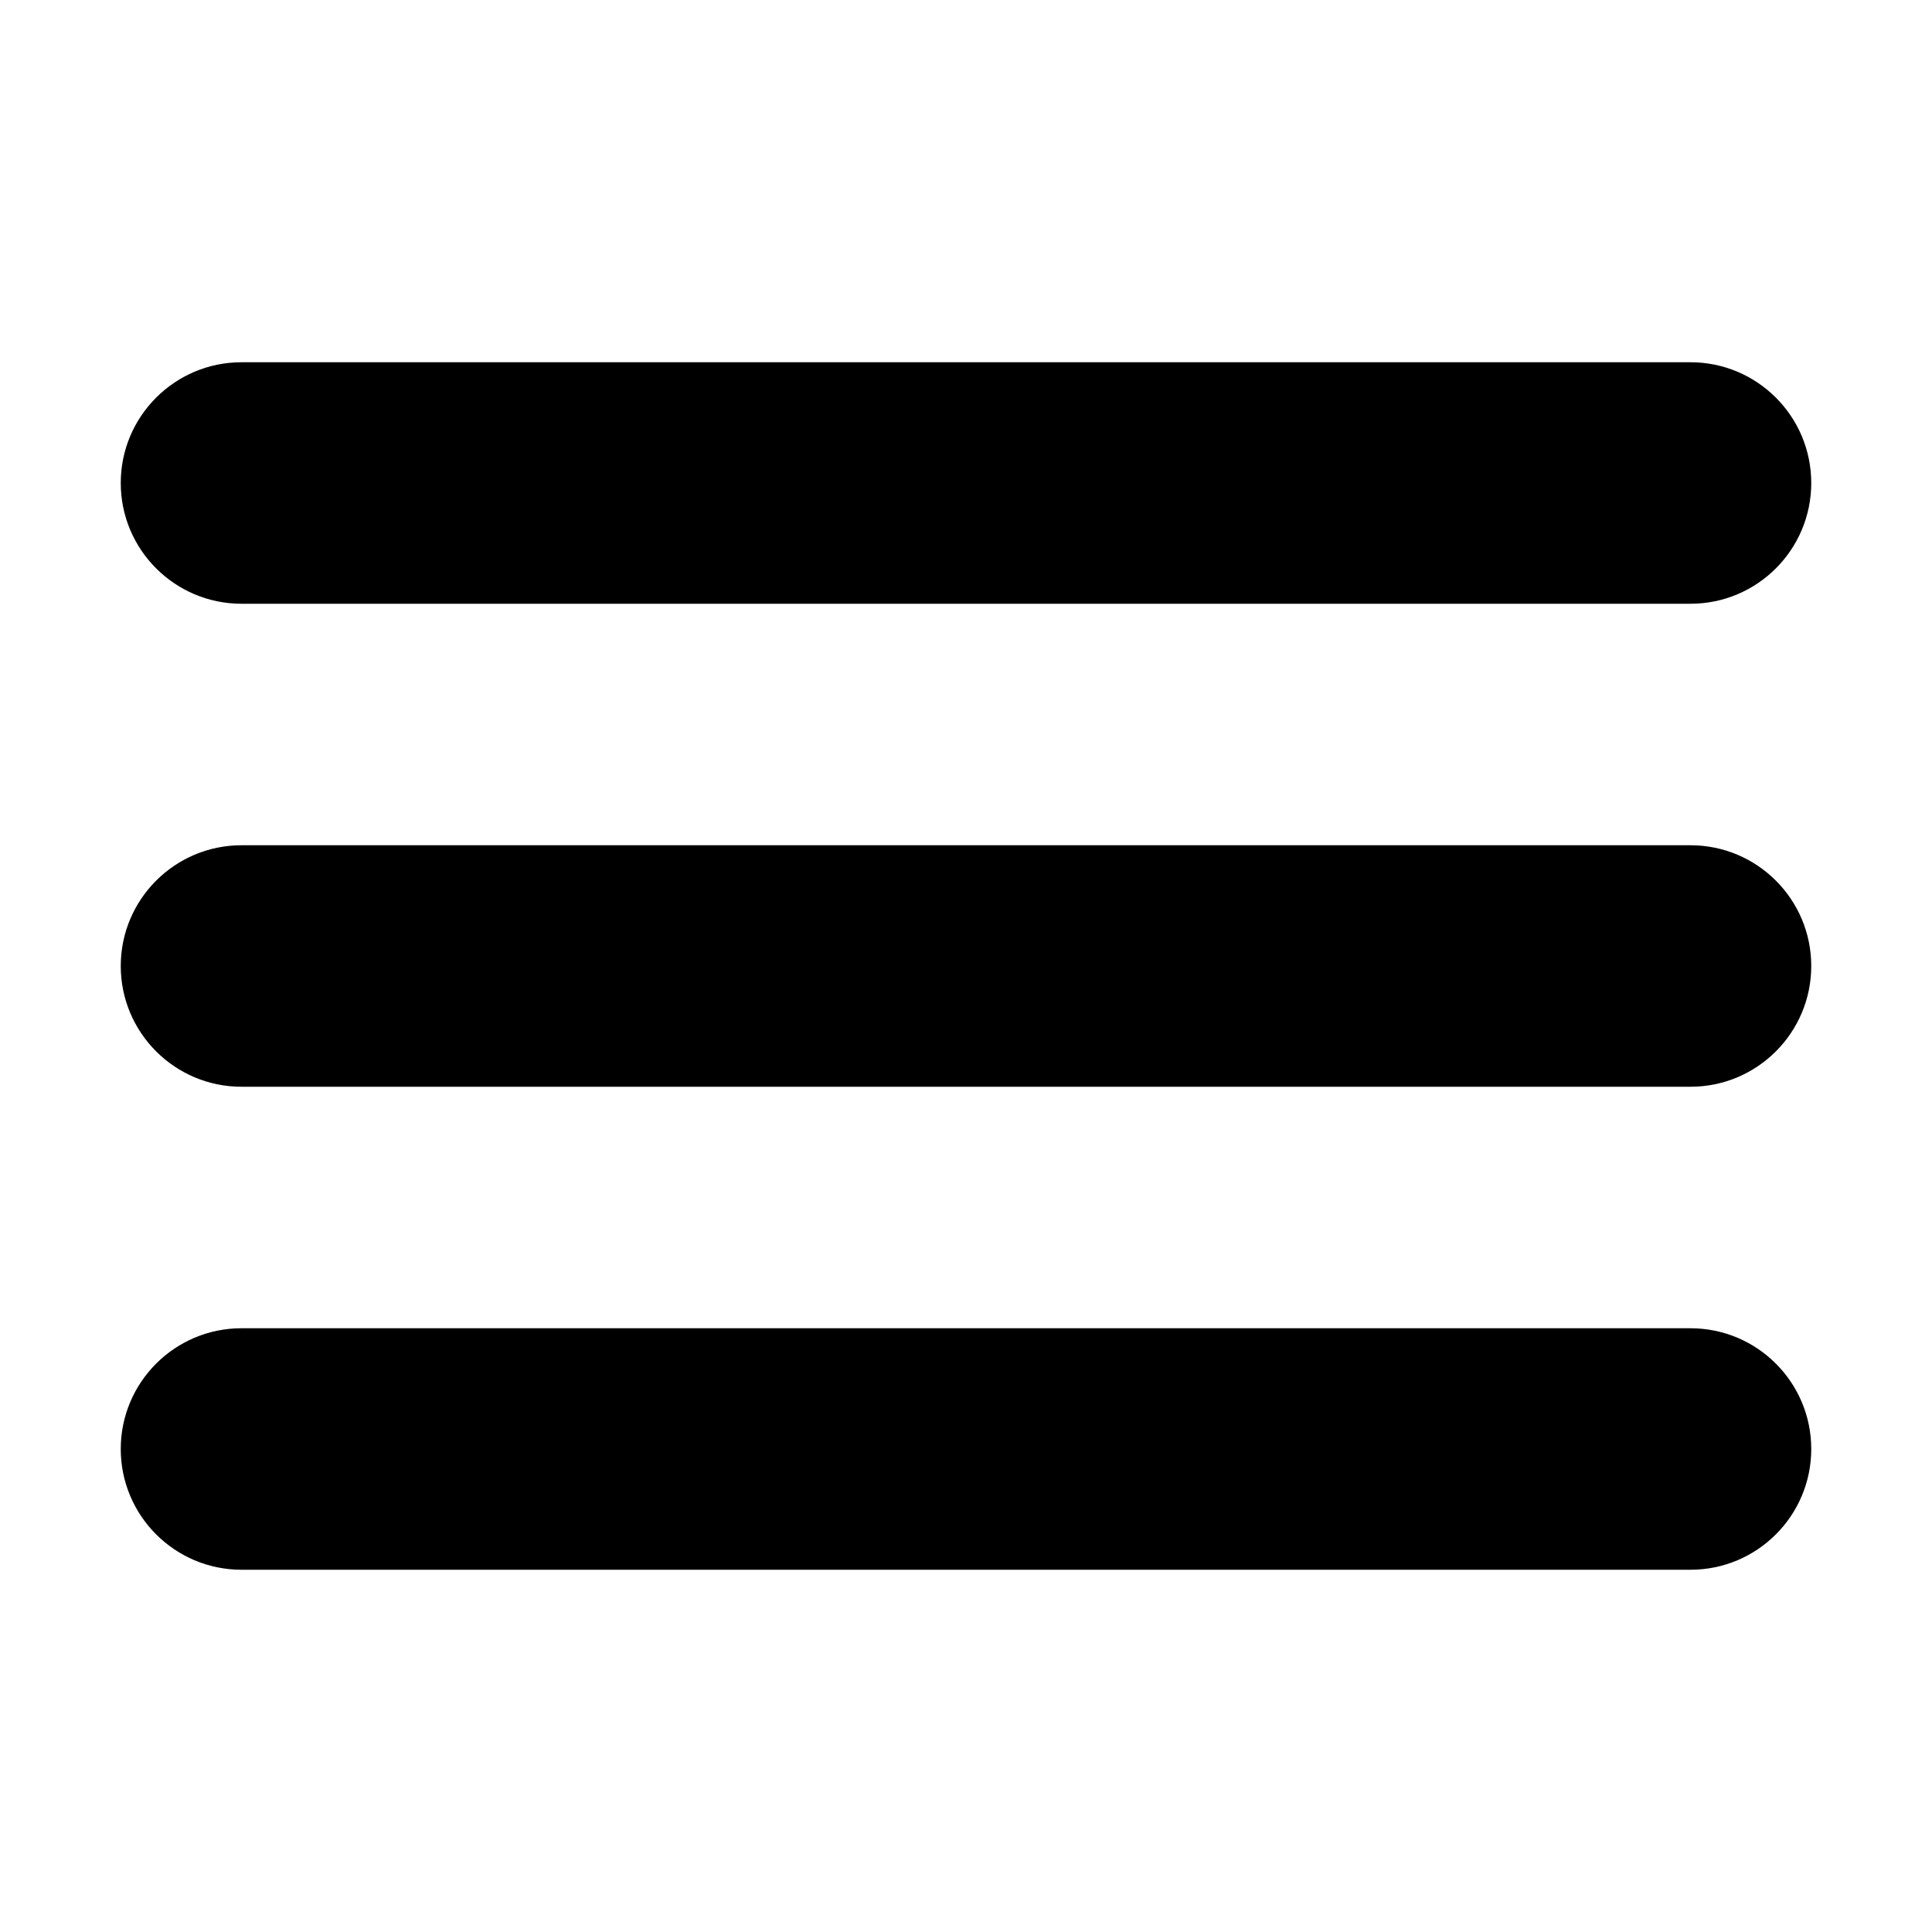
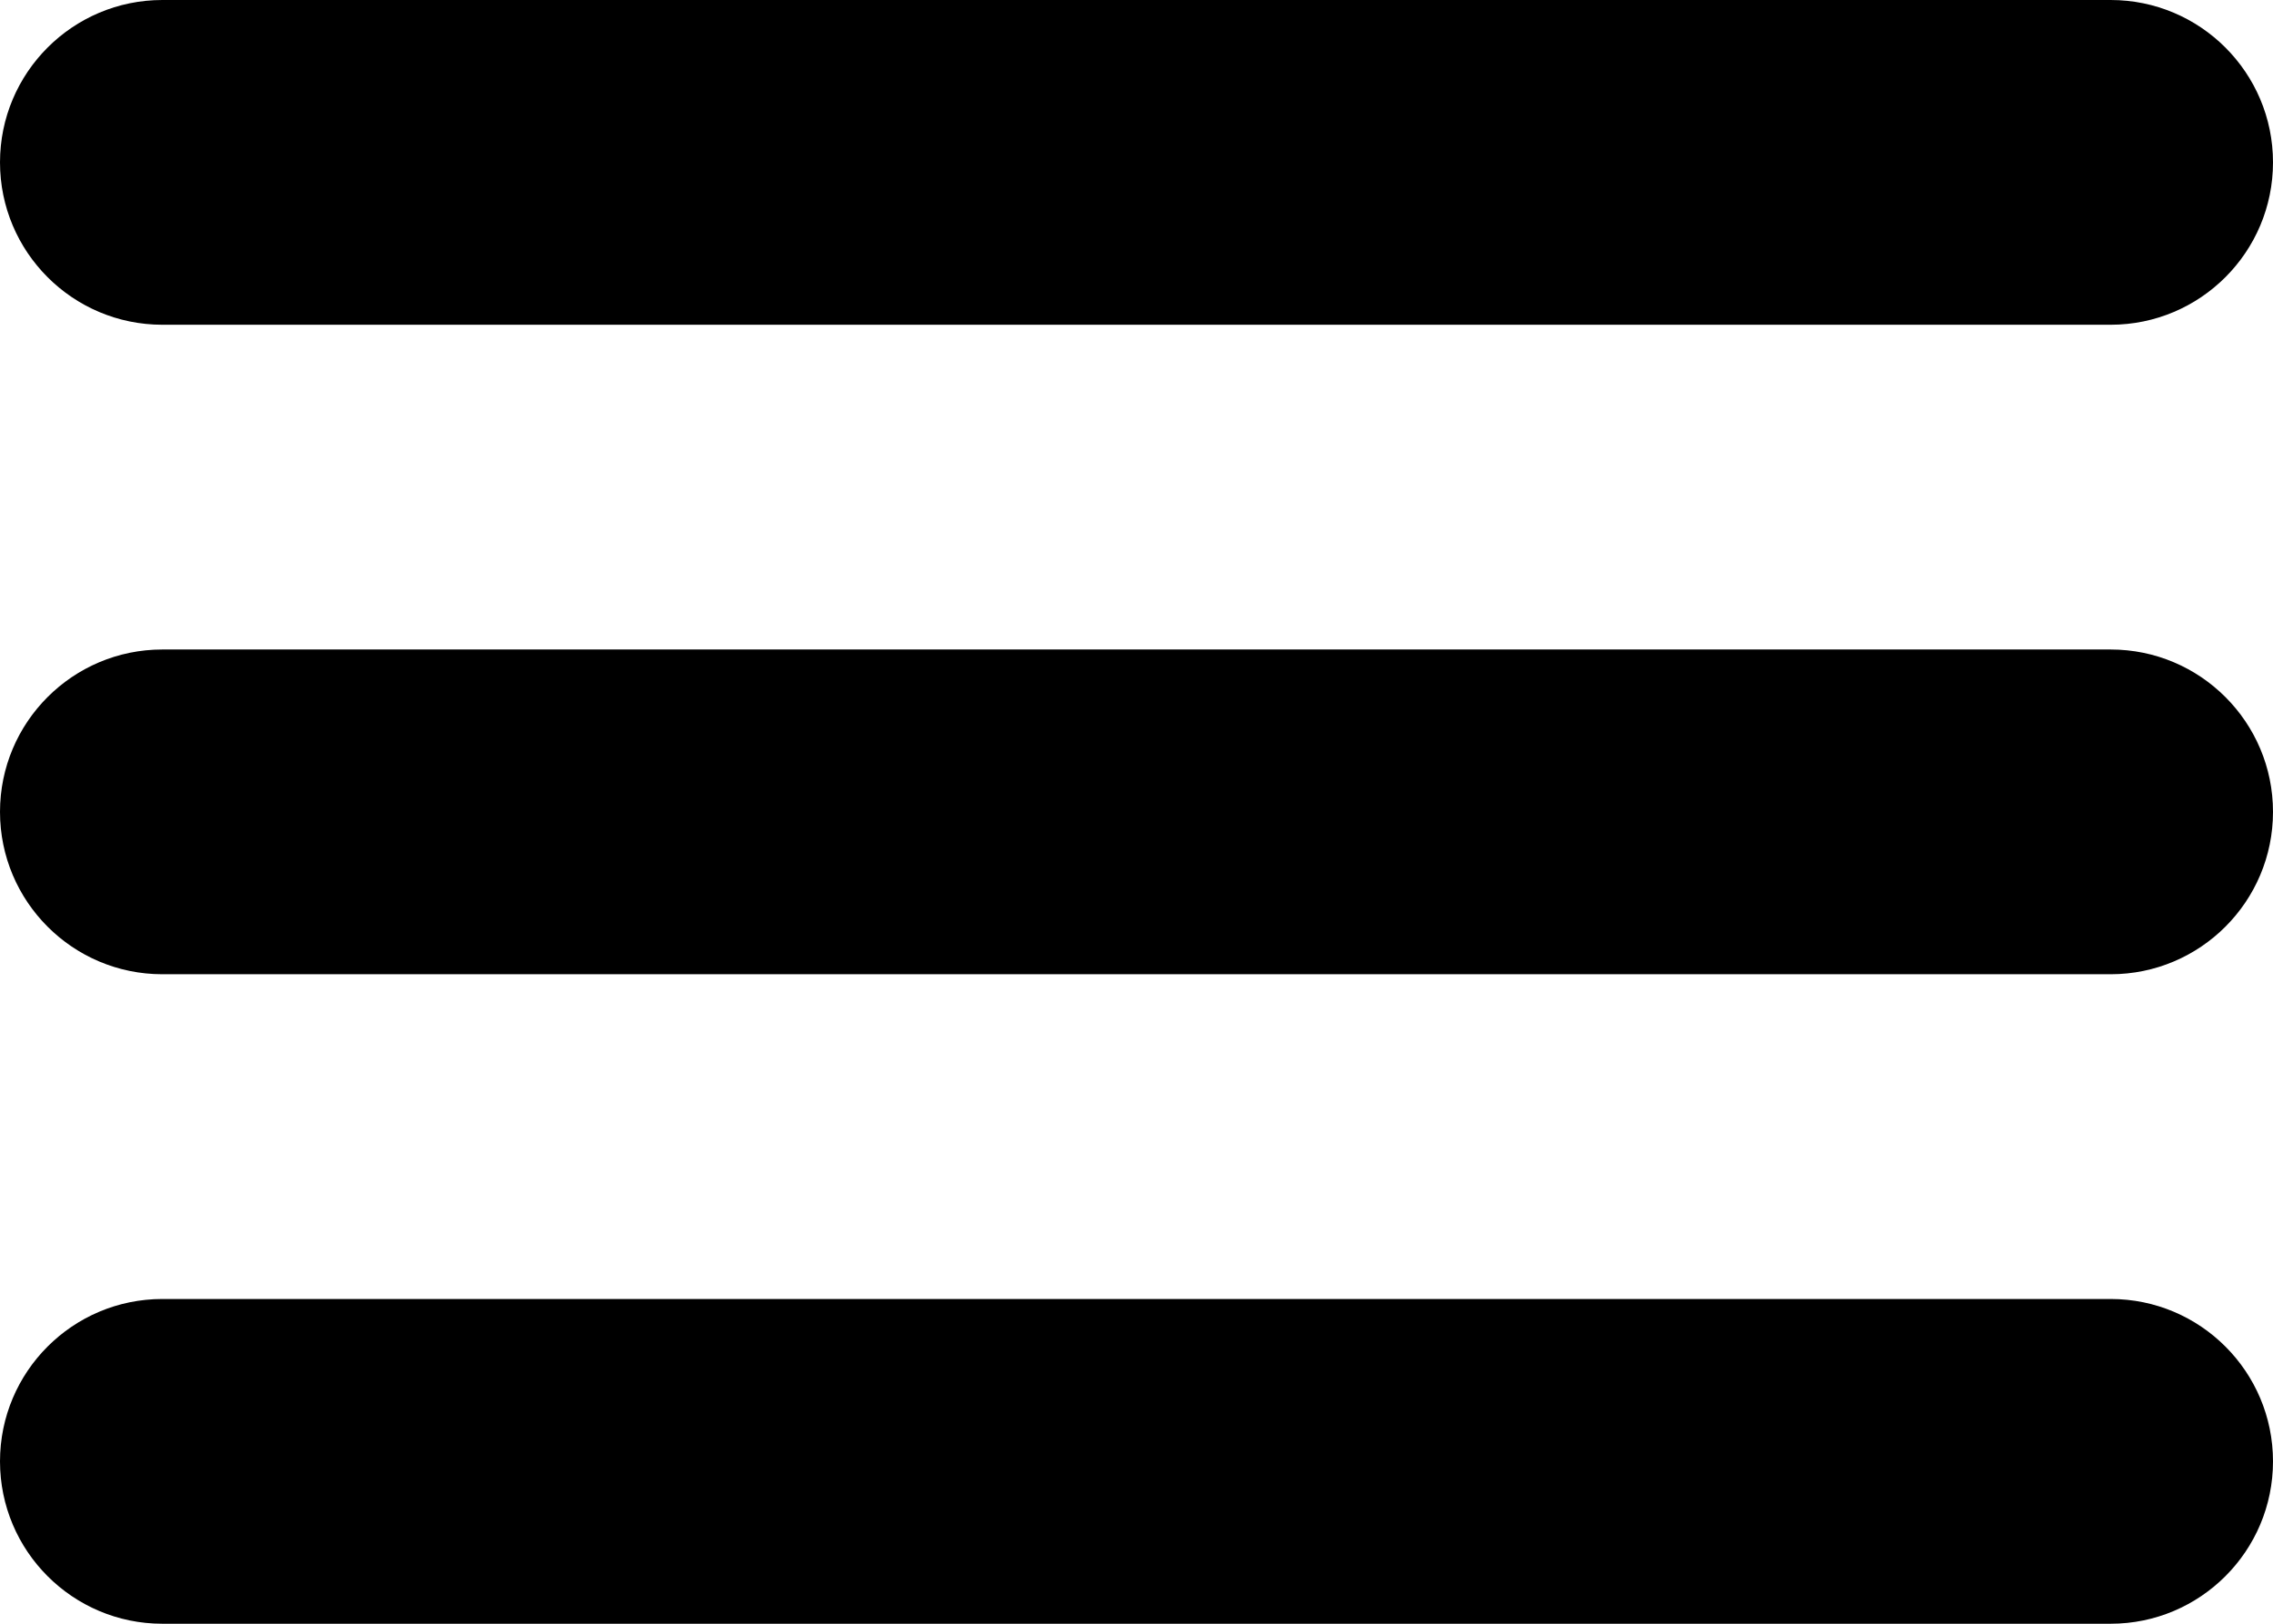
- <svg xmlns="http://www.w3.org/2000/svg" height="32px" id="Layer_1" style="enable-background:new 0 0 32 32;" version="1.1" viewBox="0 0 32 32" width="32px" xml:space="preserve">
-   <path d="M4,10h24c1.104,0,2-0.896,2-2s-0.896-2-2-2H4C2.896,6,2,6.896,2,8S2.896,10,4,10z M28,14H4c-1.104,0-2,0.896-2,2  s0.896,2,2,2h24c1.104,0,2-0.896,2-2S29.104,14,28,14z M28,22H4c-1.104,0-2,0.896-2,2s0.896,2,2,2h24c1.104,0,2-0.896,2-2  S29.104,22,28,22z" />
+ <svg xmlns="http://www.w3.org/2000/svg" xml:space="preserve" width="28" viewBox="0 0 28 20" version="1.1" id="Layer_1" height="20">
+   <defs id="defs331" />
+   <path id="path326" d="M 2,4 H 26 C 27.104,4 28,3.104 28,2 28,0.896 27.104,0 26,0 H 2 C 0.896,0 0,0.896 0,2 0,3.104 0.896,4 2,4 Z M 26,8 H 2 c -1.104,0 -2,0.896 -2,2 0,1.104 0.896,2 2,2 h 24 c 1.104,0 2,-0.896 2,-2 0,-1.104 -0.896,-2 -2,-2 z m 0,8 H 2 c -1.104,0 -2,0.896 -2,2 0,1.104 0.896,2 2,2 h 24 c 1.104,0 2,-0.896 2,-2 0,-1.104 -0.896,-2 -2,-2 z" />
</svg>
